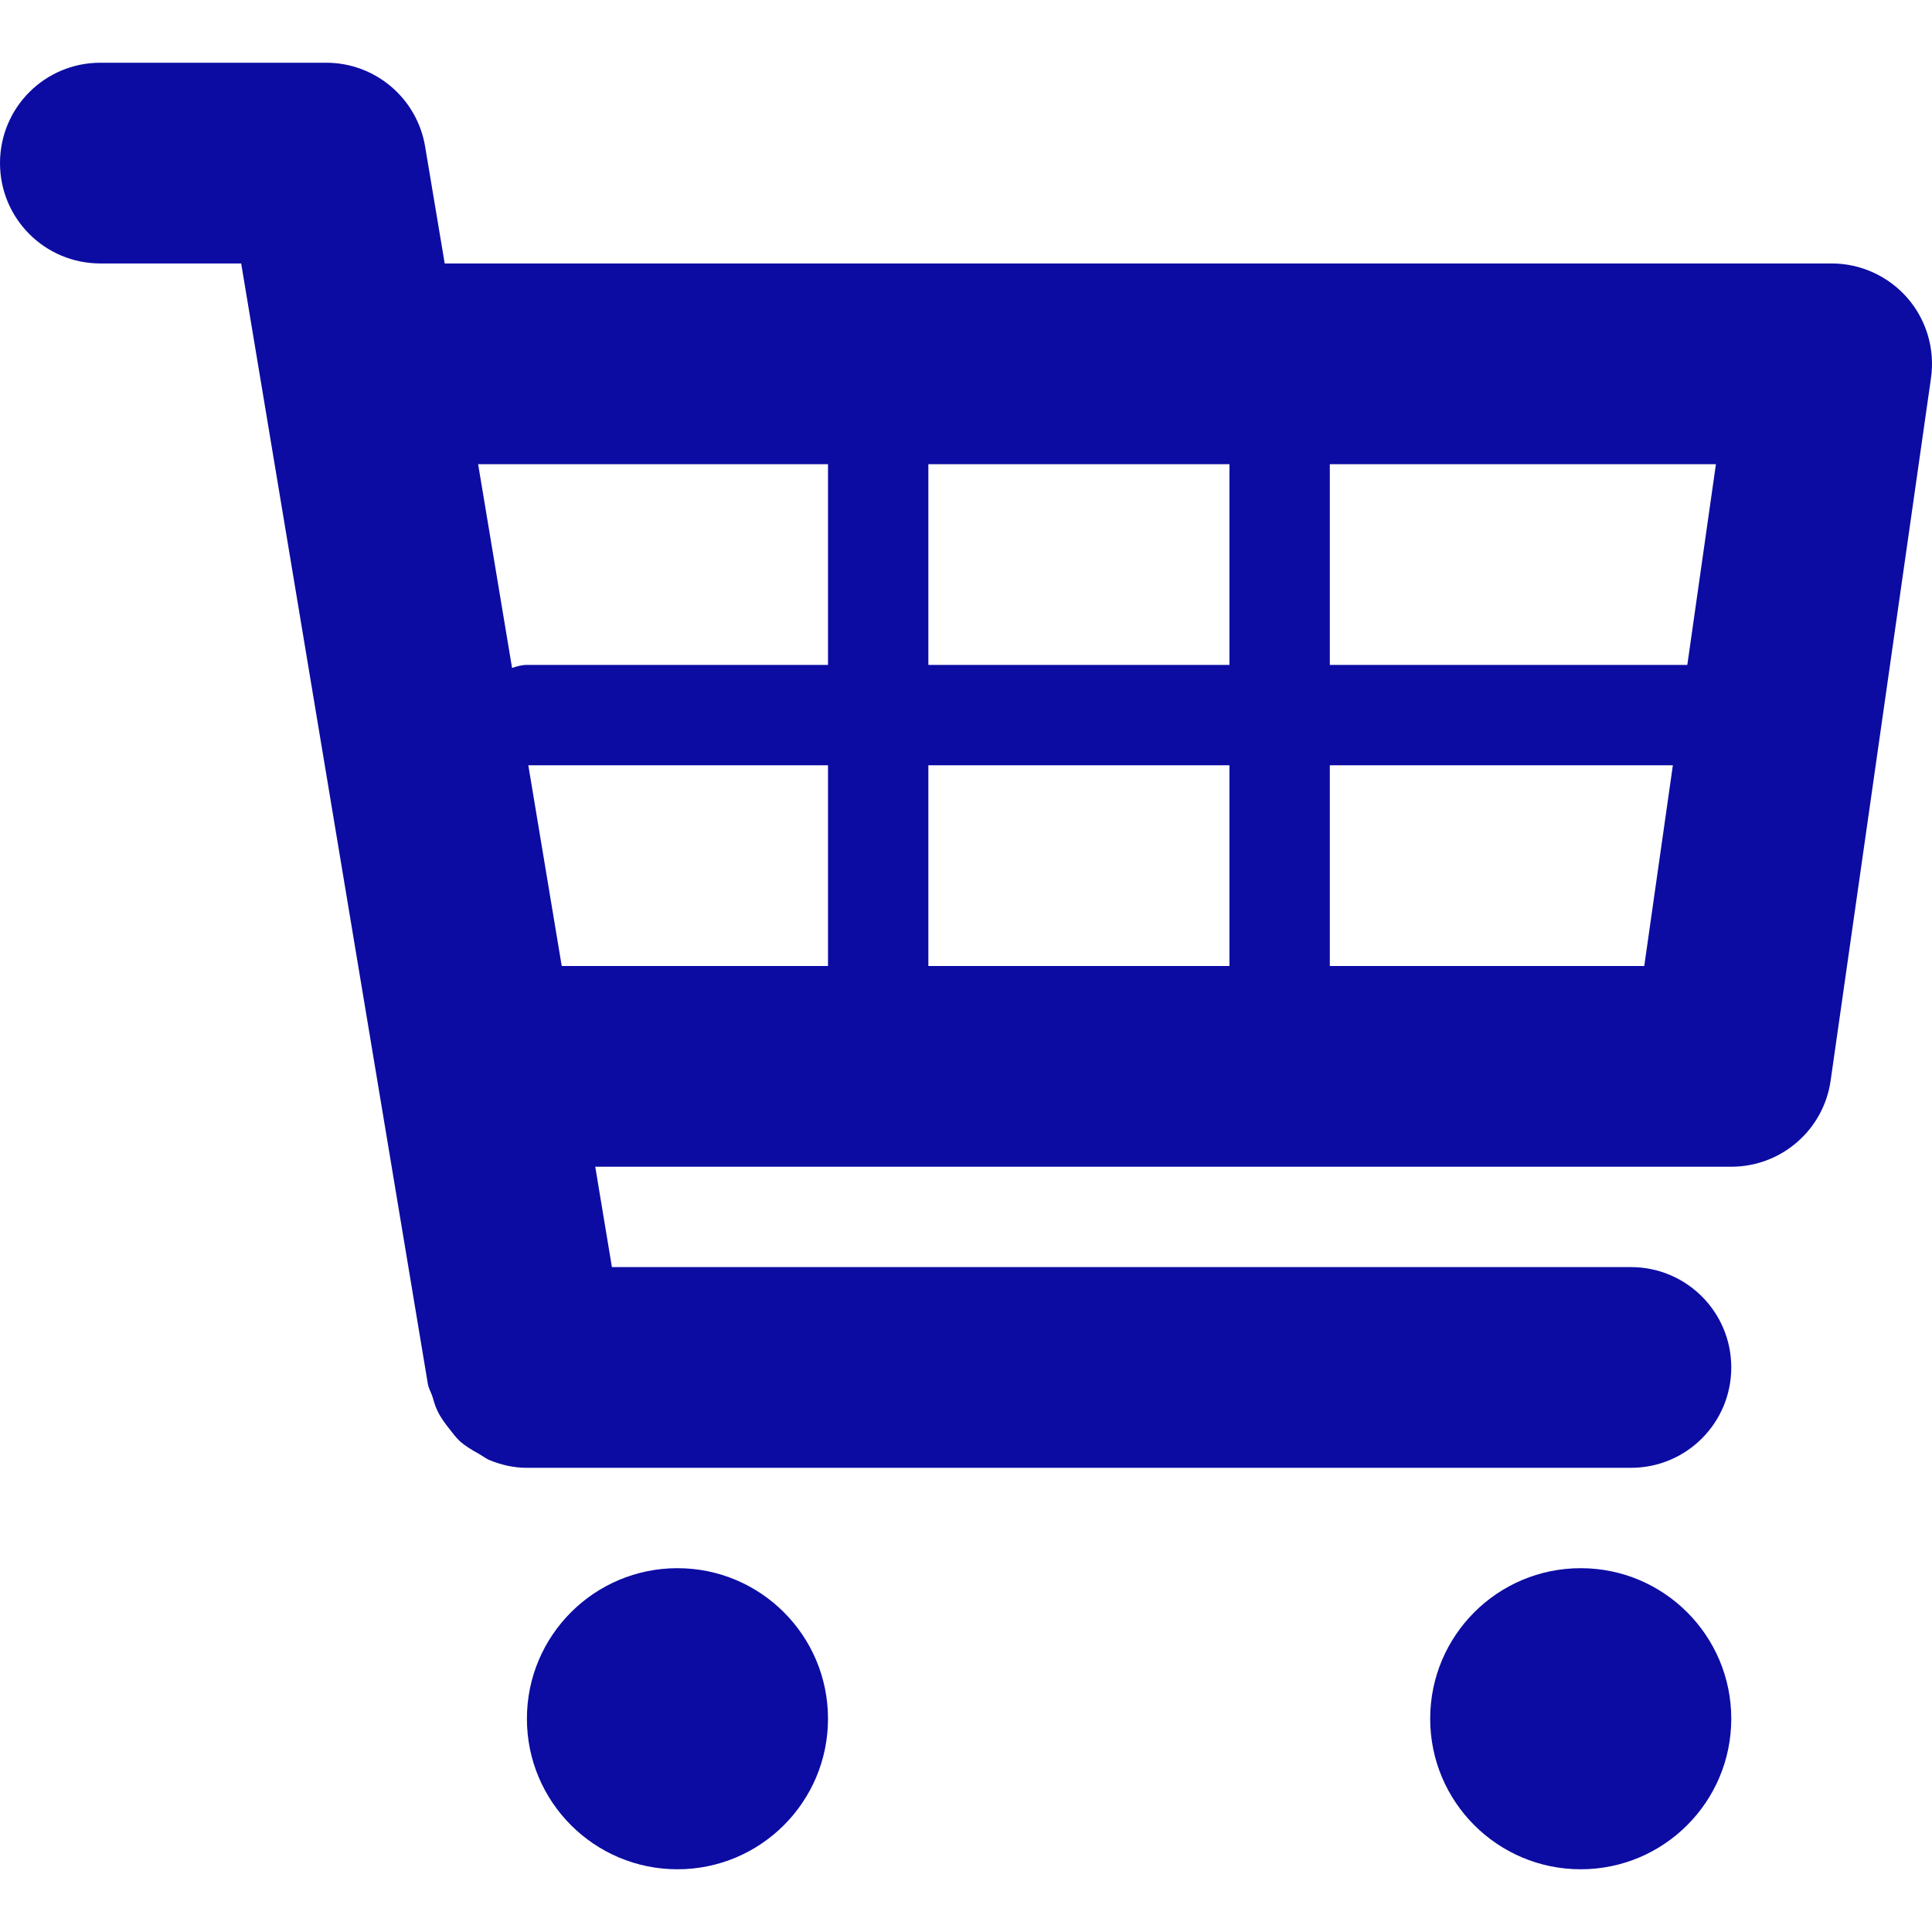
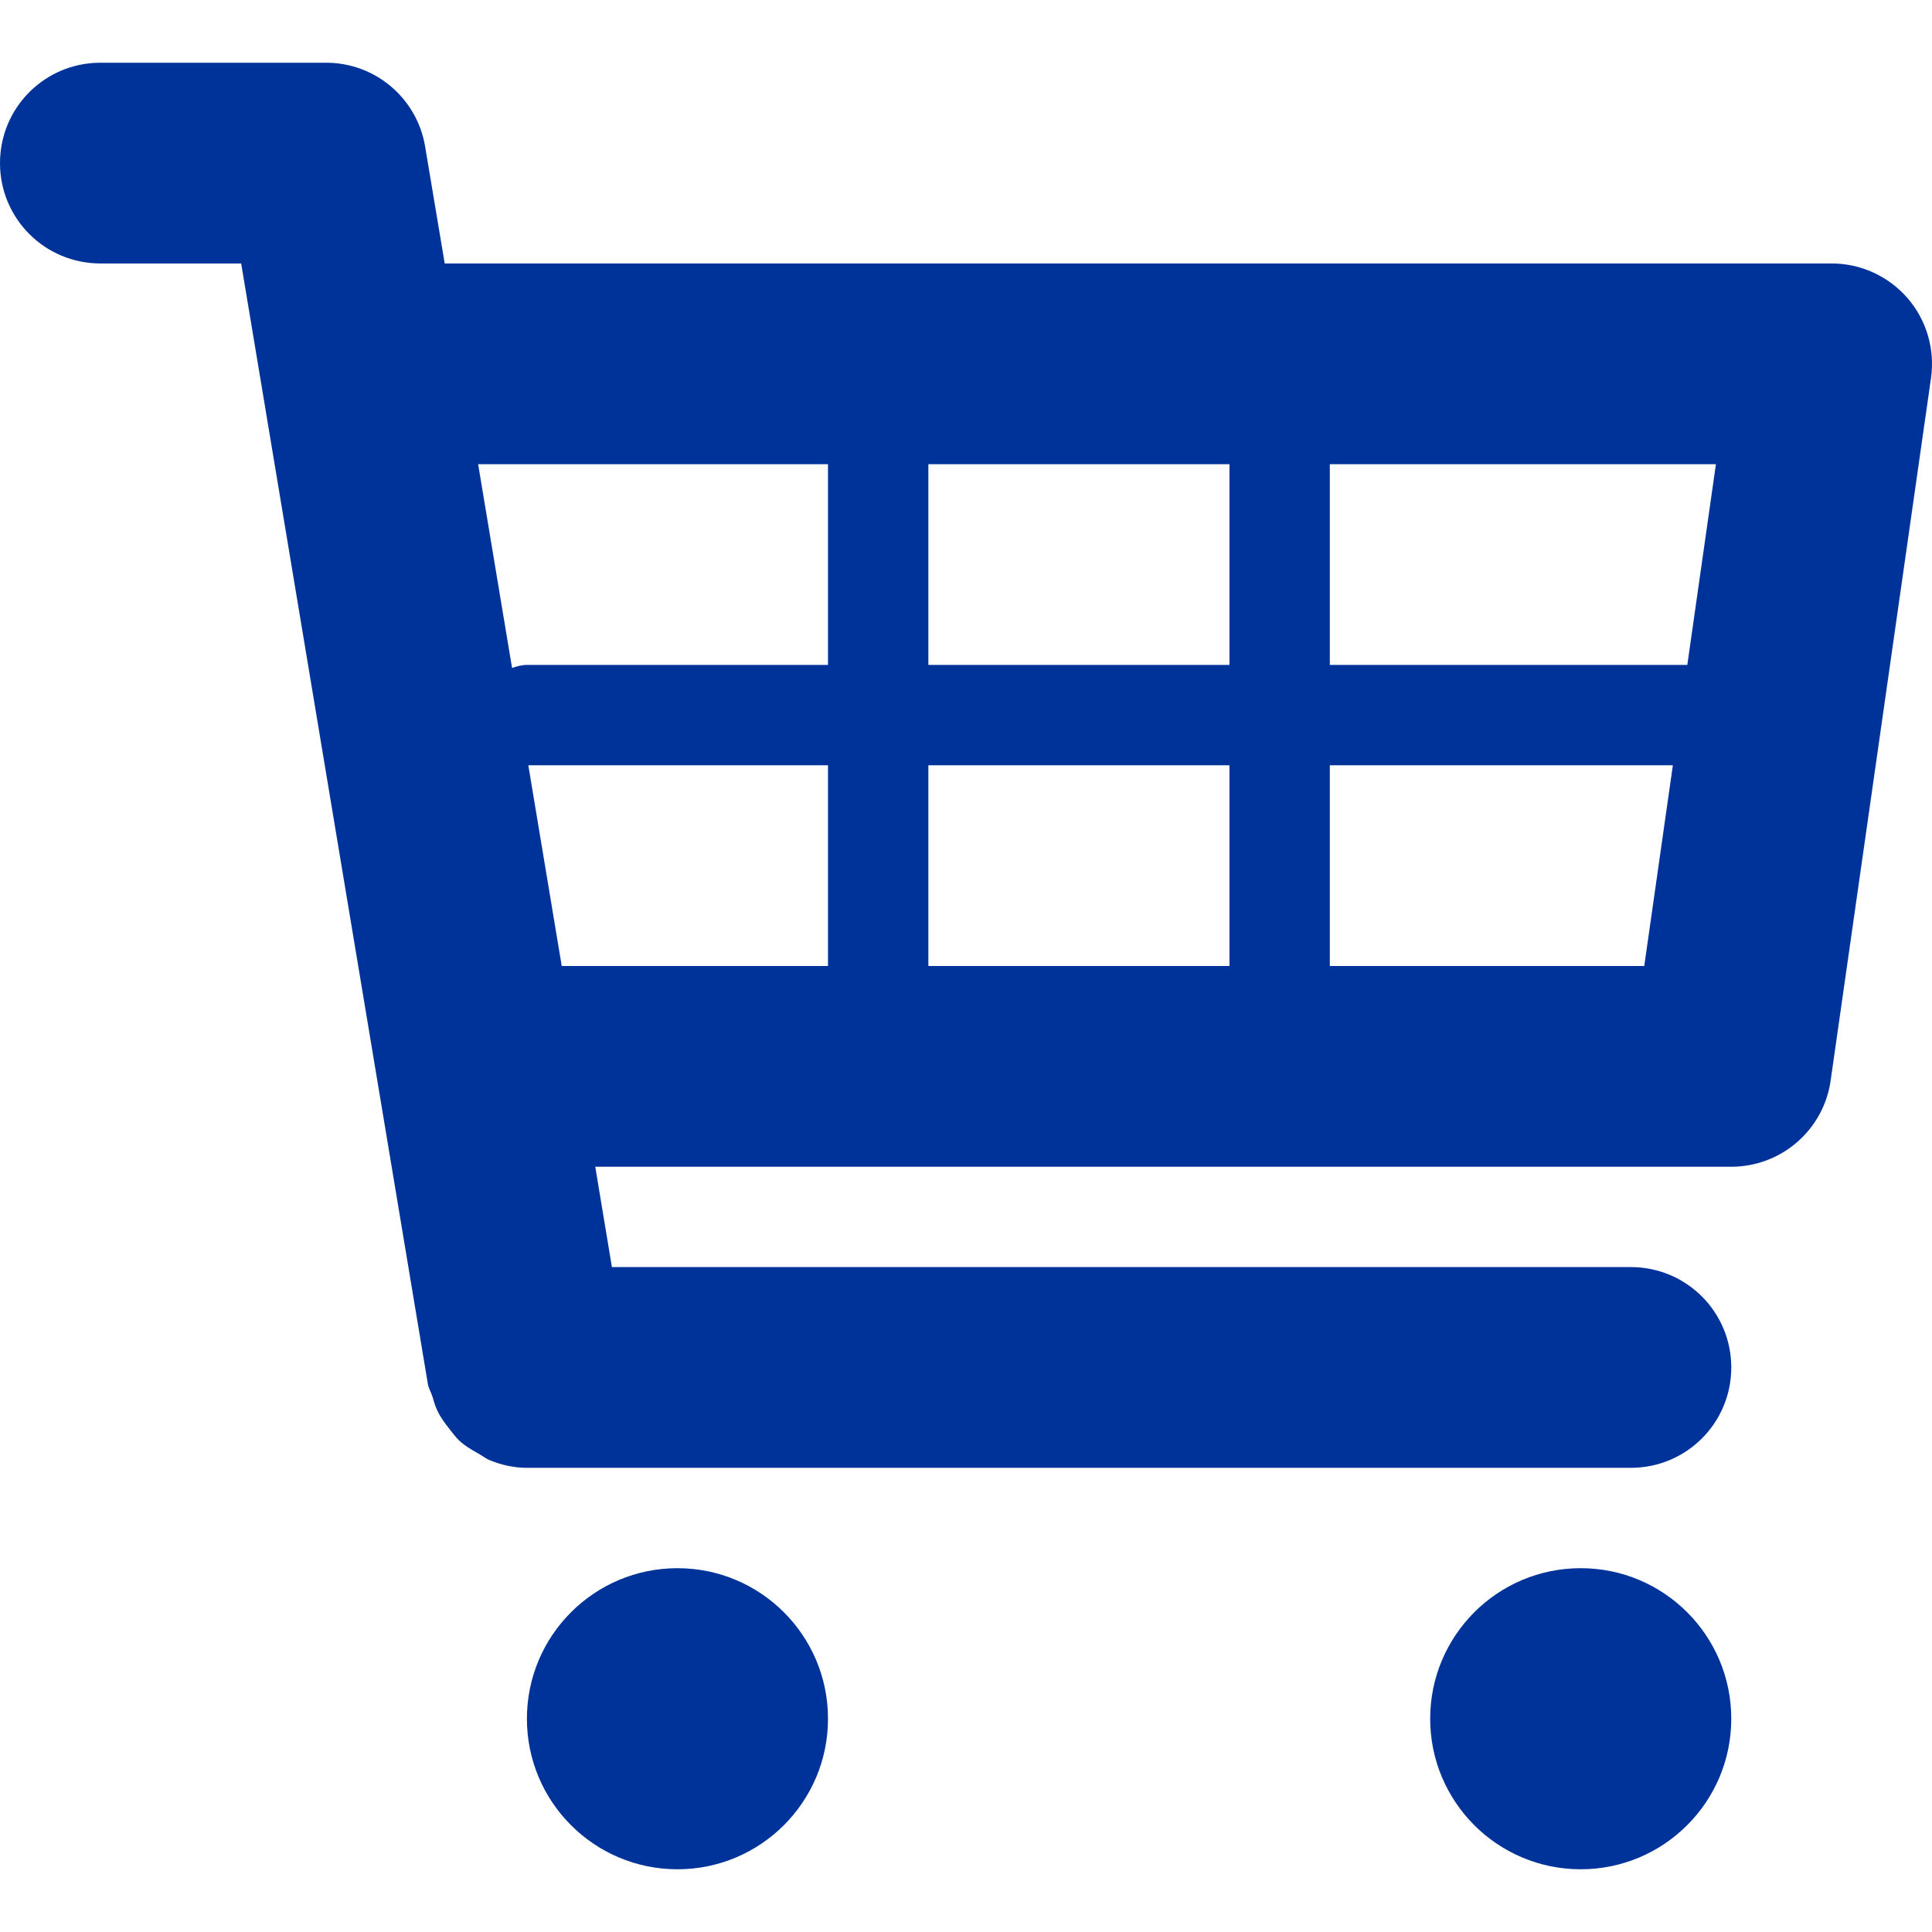
<svg xmlns="http://www.w3.org/2000/svg" version="1.1" id="Capa_1" x="0px" y="0px" viewBox="0 0 19.25 19.25" style="enable-background:new 0 0 19.25 19.25;" xml:space="preserve">
  <g>
    <g id="Layer_1_107_">
      <g>
-         <path style="fill:rgb(12, 12, 163)" d="M19.006,2.97c-0.191-0.219-0.466-0.345-0.756-0.345H4.431L4.236,1.461     C4.156,0.979,3.739,0.625,3.25,0.625H1c-0.553,0-1,0.447-1,1s0.447,1,1,1h1.403l1.86,11.164c0.008,0.045,0.031,0.082,0.045,0.124     c0.016,0.053,0.029,0.103,0.054,0.151c0.032,0.066,0.075,0.122,0.12,0.179c0.031,0.039,0.059,0.078,0.095,0.112     c0.058,0.054,0.125,0.092,0.193,0.13c0.038,0.021,0.071,0.049,0.112,0.065c0.116,0.047,0.238,0.075,0.367,0.075     c0.001,0,11.001,0,11.001,0c0.553,0,1-0.447,1-1s-0.447-1-1-1H6.097l-0.166-1H17.25c0.498,0,0.92-0.366,0.99-0.858l1-7     C19.281,3.479,19.195,3.188,19.006,2.97z M17.097,4.625l-0.285,2H13.25v-2H17.097z M12.25,4.625v2h-3v-2H12.25z M12.25,7.625v2     h-3v-2H12.25z M8.25,4.625v2h-3c-0.053,0-0.101,0.015-0.148,0.03l-0.338-2.03H8.25z M5.264,7.625H8.25v2H5.597L5.264,7.625z      M13.25,9.625v-2h3.418l-0.285,2H13.25z" />
-         <circle style="fill:rgb(12, 12, 163)" cx="6.75" cy="17.125" r="1.5" />
-         <circle style="fill:rgb(12, 12, 163)" cx="15.75" cy="17.125" r="1.5" />
+         <path style="fill:#003399" d="M19.006,2.97c-0.191-0.219-0.466-0.345-0.756-0.345H4.431L4.236,1.461     C4.156,0.979,3.739,0.625,3.25,0.625H1c-0.553,0-1,0.447-1,1s0.447,1,1,1h1.403l1.86,11.164c0.008,0.045,0.031,0.082,0.045,0.124     c0.016,0.053,0.029,0.103,0.054,0.151c0.032,0.066,0.075,0.122,0.12,0.179c0.031,0.039,0.059,0.078,0.095,0.112     c0.058,0.054,0.125,0.092,0.193,0.13c0.038,0.021,0.071,0.049,0.112,0.065c0.116,0.047,0.238,0.075,0.367,0.075     c0.001,0,11.001,0,11.001,0c0.553,0,1-0.447,1-1s-0.447-1-1-1H6.097l-0.166-1H17.25c0.498,0,0.92-0.366,0.99-0.858l1-7     C19.281,3.479,19.195,3.188,19.006,2.97z M17.097,4.625l-0.285,2H13.25v-2H17.097z M12.25,4.625v2h-3v-2H12.25z M12.25,7.625v2     h-3v-2H12.25z M8.25,4.625v2h-3c-0.053,0-0.101,0.015-0.148,0.03l-0.338-2.03H8.25z M5.264,7.625H8.25v2H5.597L5.264,7.625z      M13.25,9.625v-2h3.418l-0.285,2H13.25z" />
+         <circle style="fill:#003399" cx="6.75" cy="17.125" r="1.5" />
+         <circle style="fill:#003399" cx="15.75" cy="17.125" r="1.5" />
      </g>
    </g>
  </g>
  <g>
</g>
  <g>
</g>
  <g>
</g>
  <g>
</g>
  <g>
</g>
  <g>
</g>
  <g>
</g>
  <g>
</g>
  <g>
</g>
  <g>
</g>
  <g>
</g>
  <g>
</g>
  <g>
</g>
  <g>
</g>
  <g>
</g>
</svg>
